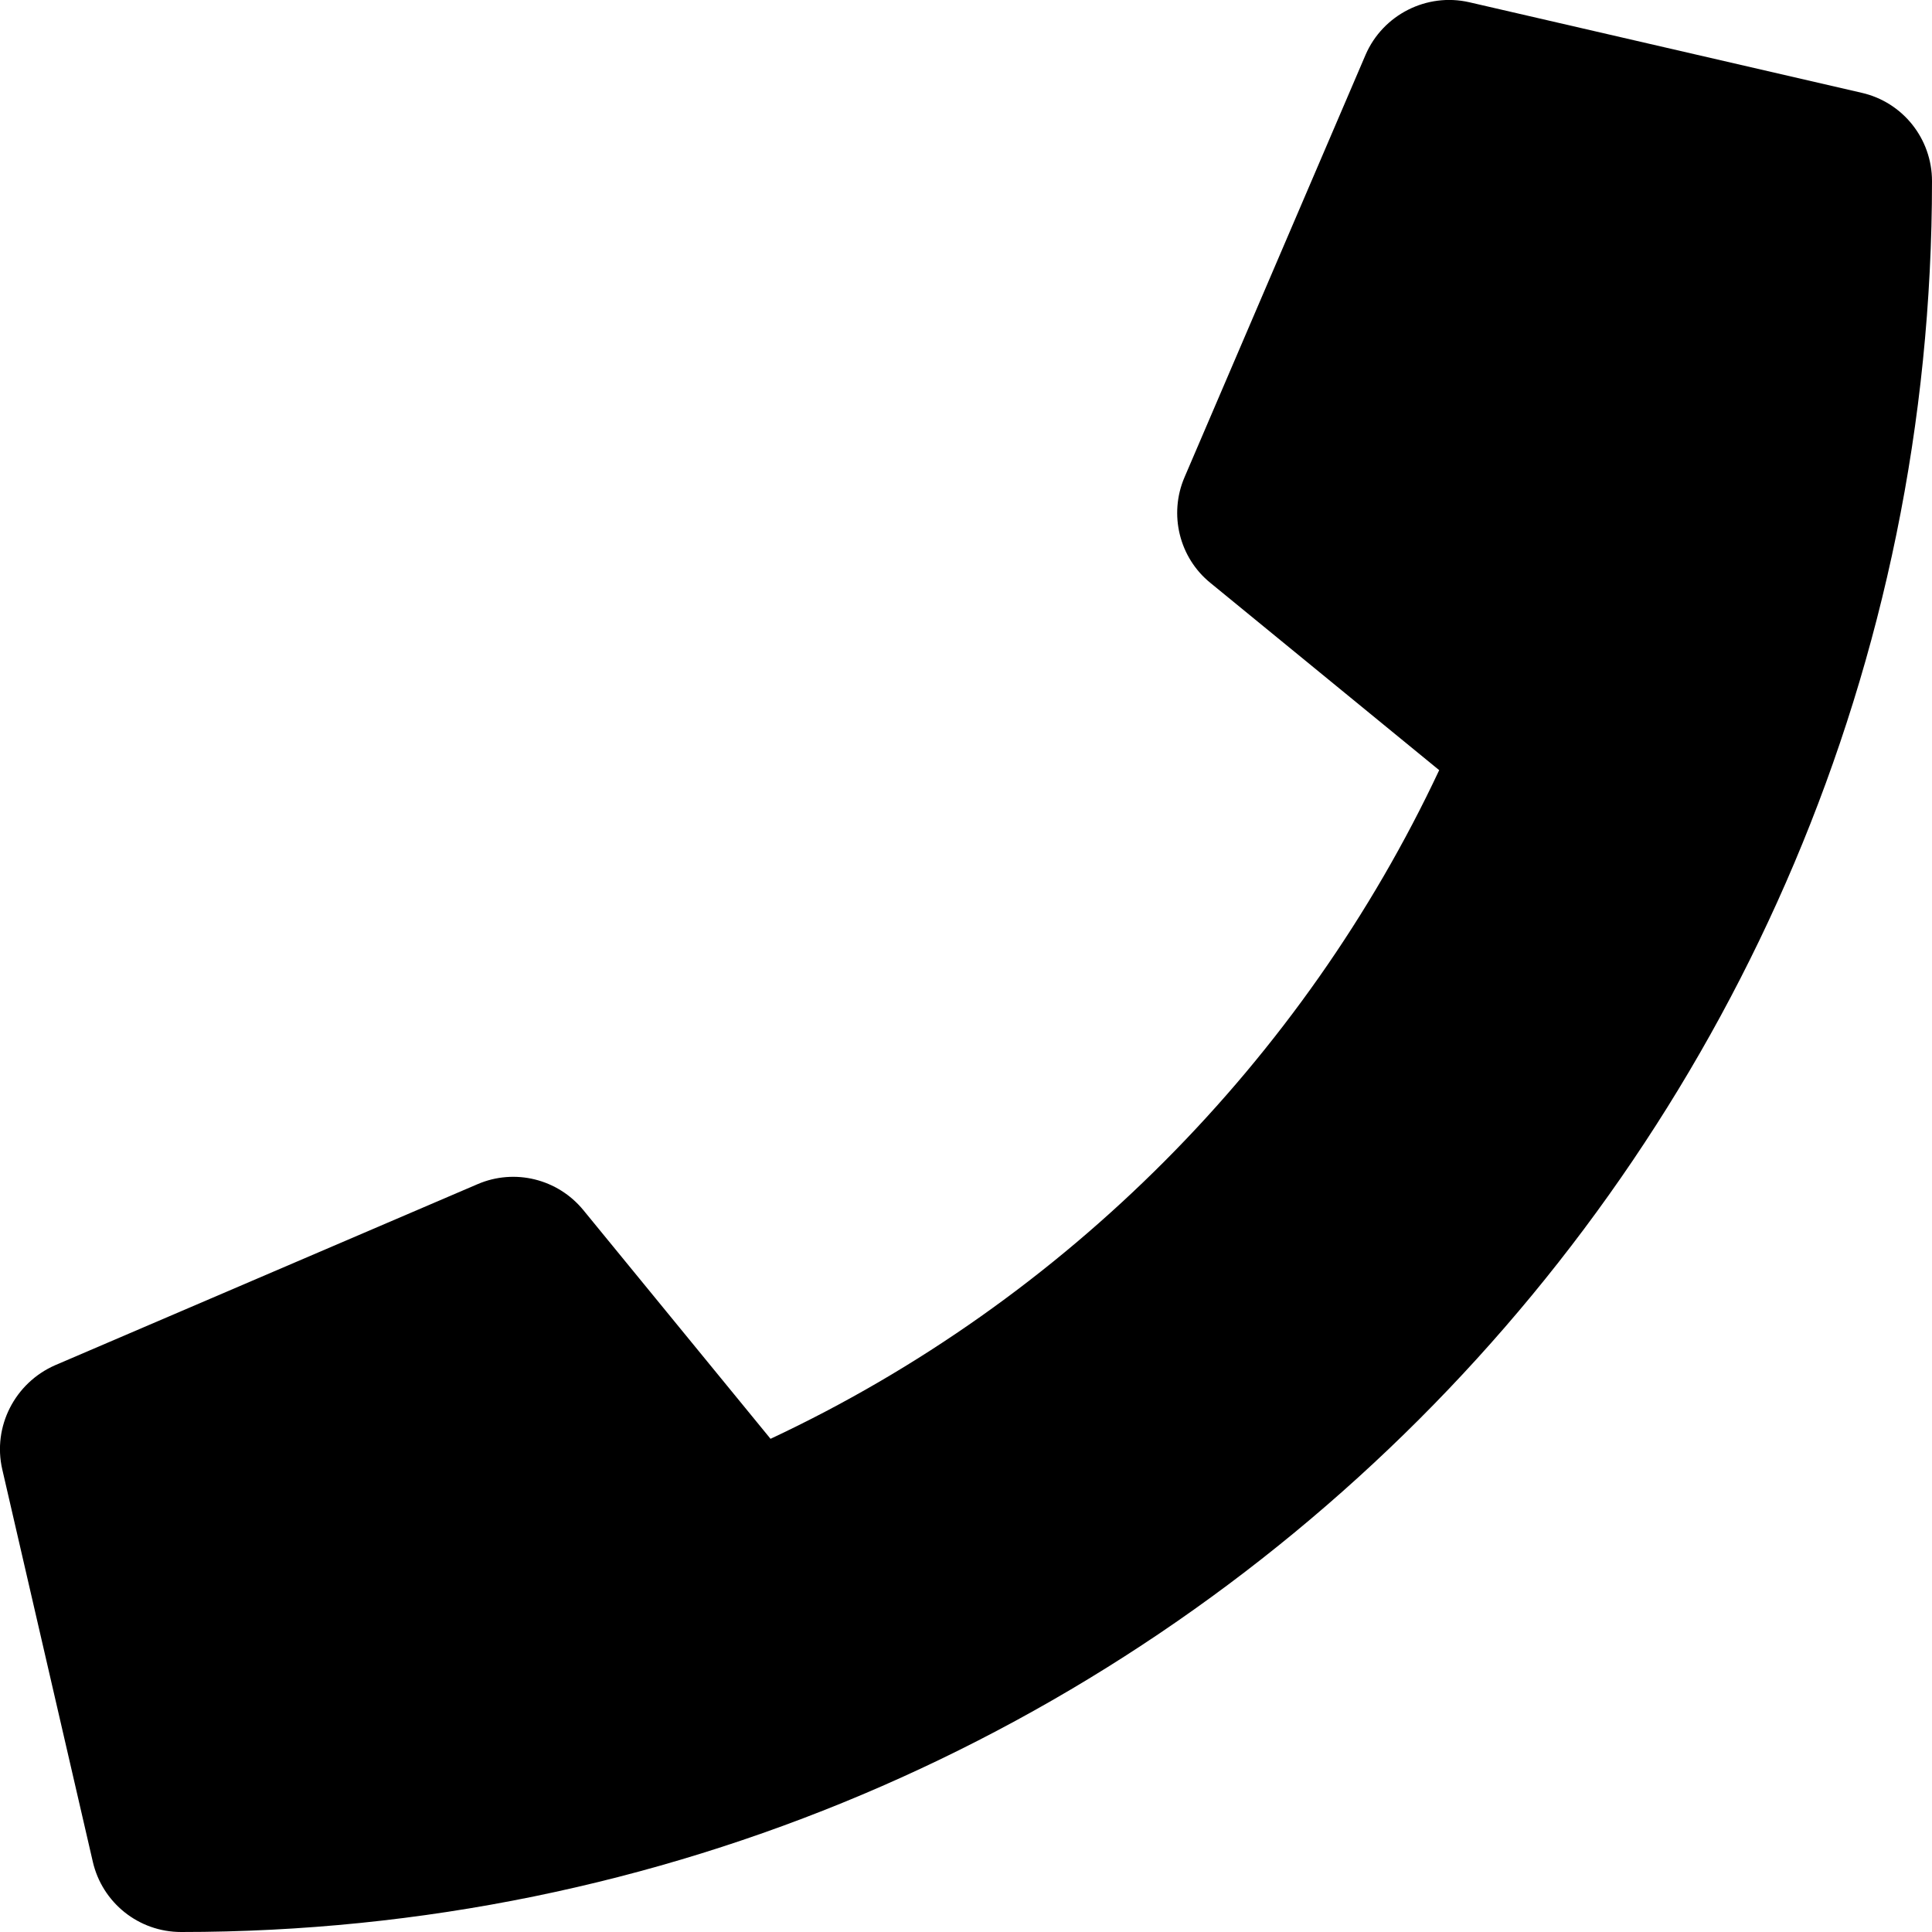
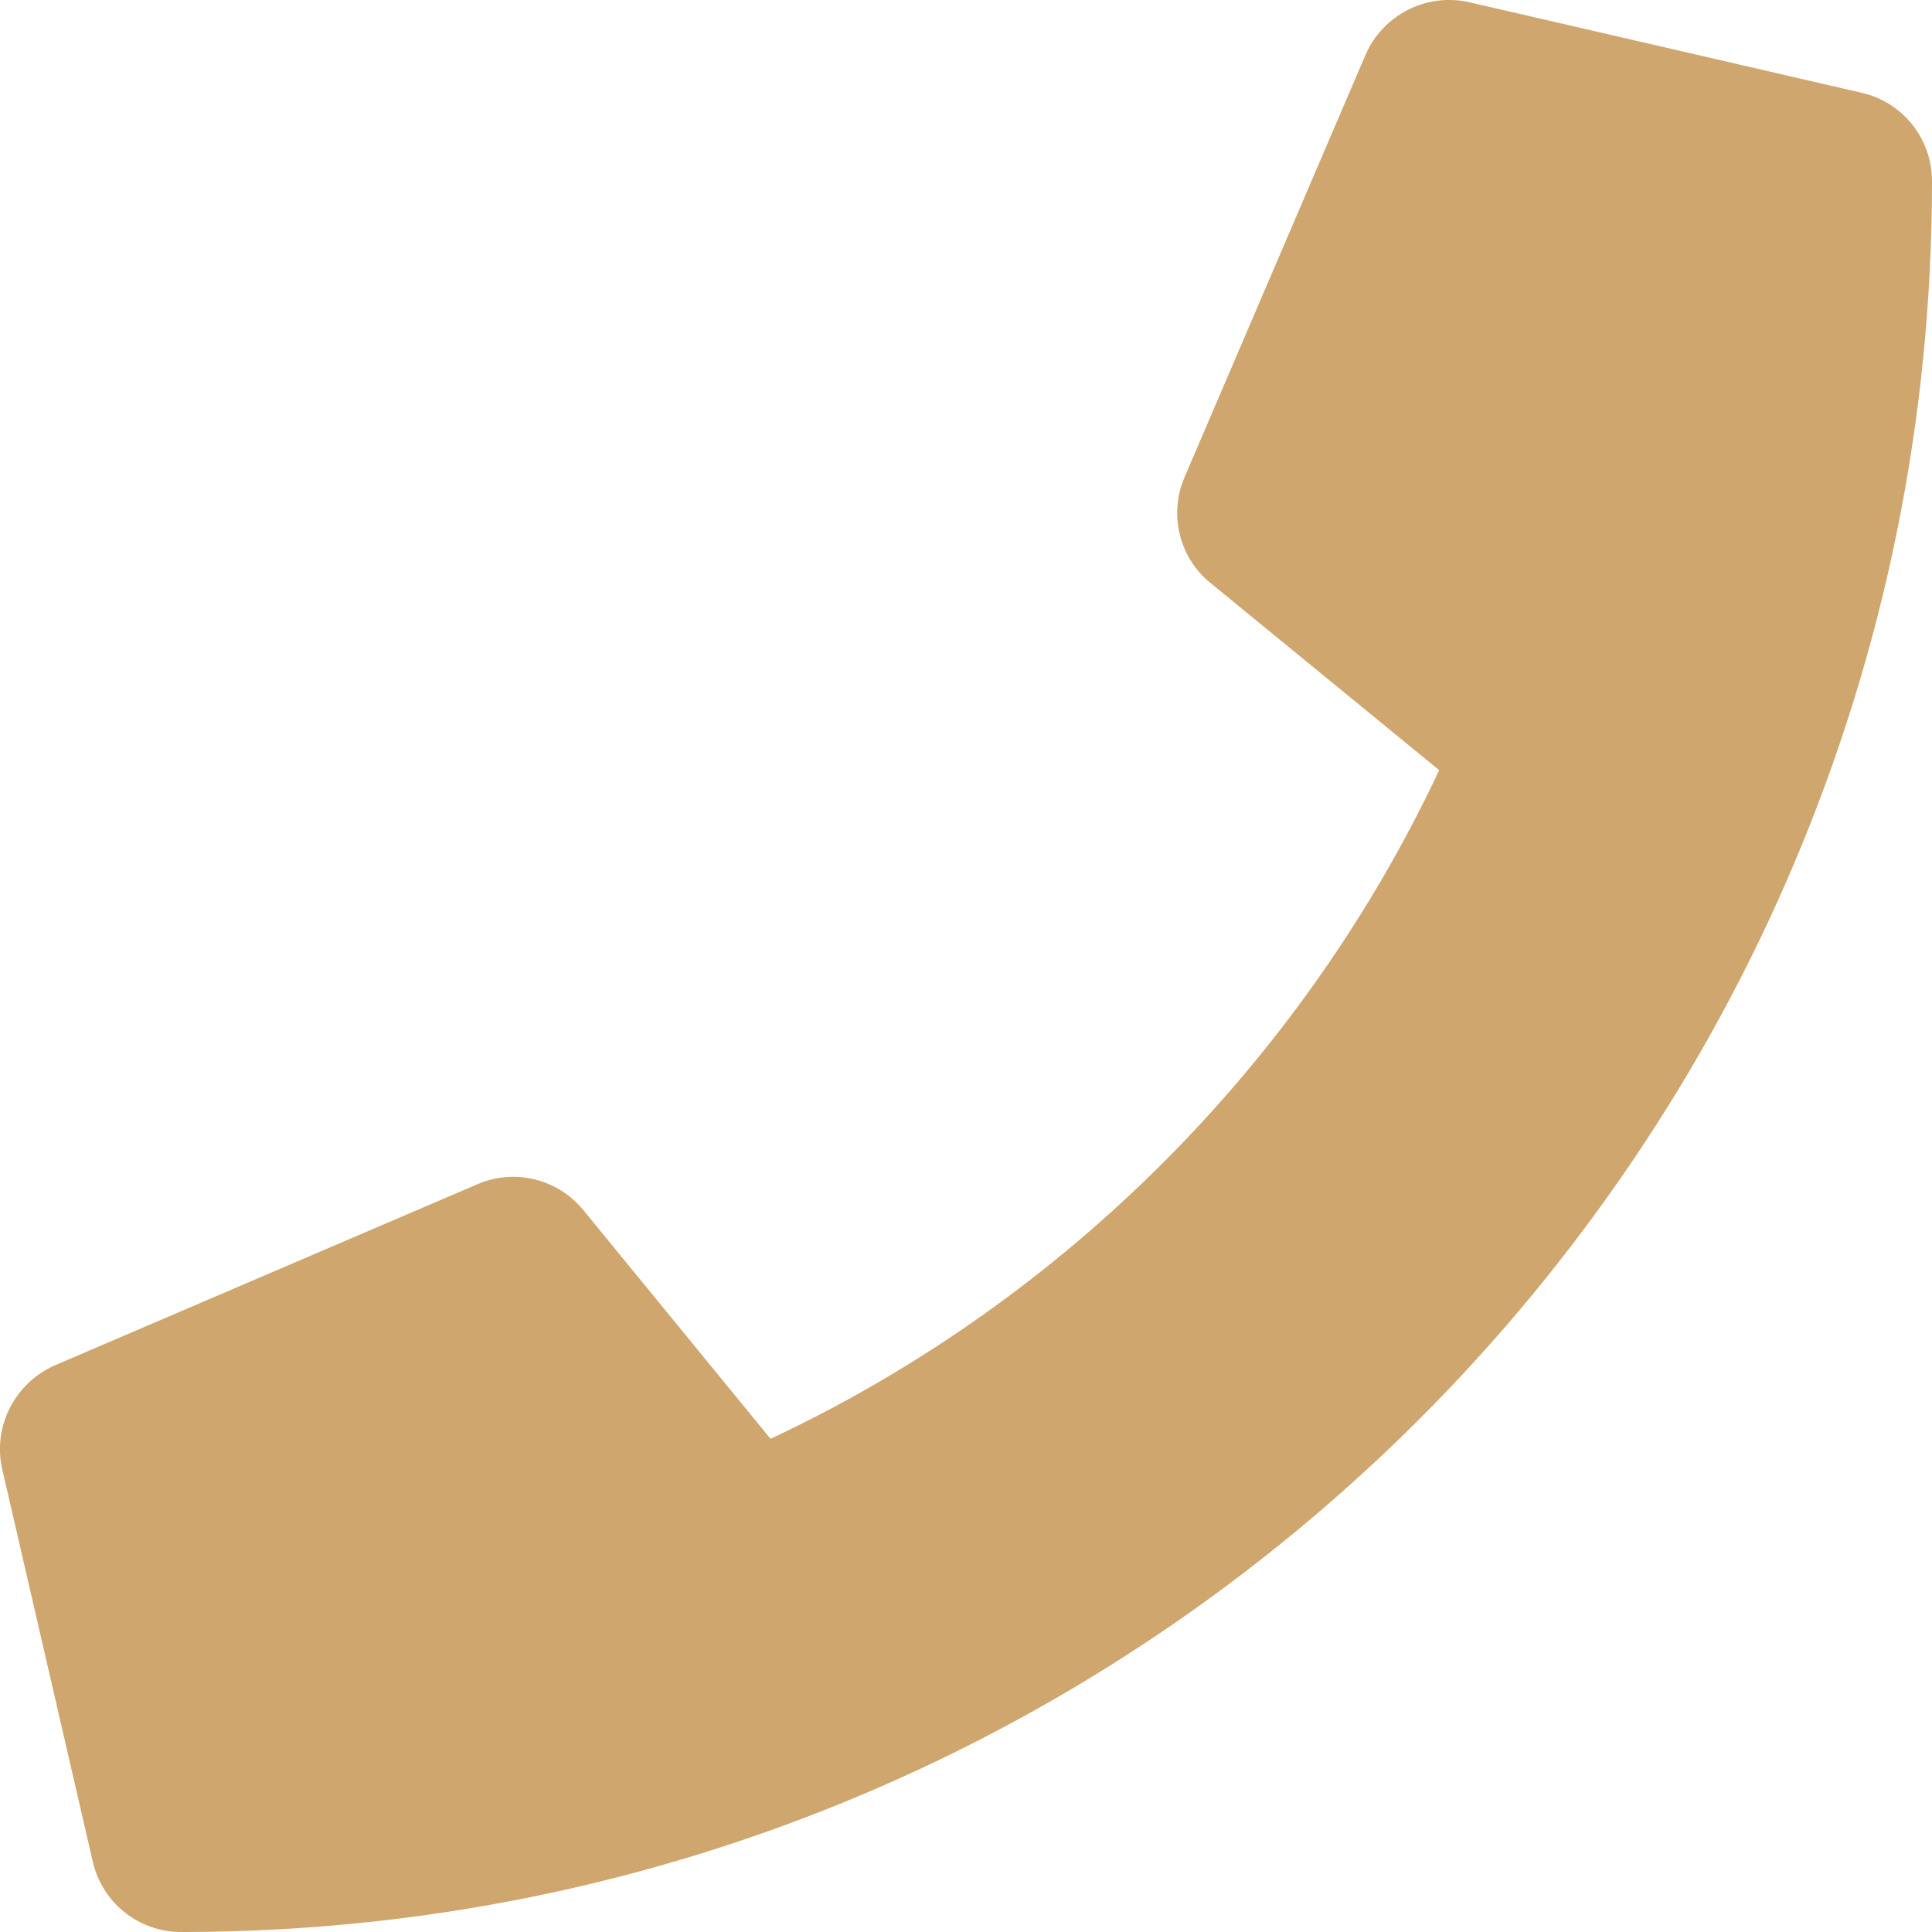
- <svg xmlns="http://www.w3.org/2000/svg" aria-hidden="true" focusable="false" data-prefix="fas" data-icon="phone" class="svg-inline--fa fa-phone fa-w-16" role="img" viewBox="0 0 512 512">
-   <path fill="currentColor" d="M493.4 24.6l-104-24c-11.3-2.6-22.9 3.3-27.5 13.9l-48 112c-4.2 9.8-1.4 21.3 6.9 28l60.6 49.6c-36 76.7-98.9 140.5-177.2 177.2l-49.6-60.6c-6.8-8.3-18.2-11.1-28-6.9l-112 48C3.9 366.5-2 378.1.6 389.4l24 104C27.1 504.2 36.7 512 48 512c256.1 0 464-207.5 464-464 0-11.2-7.7-20.9-18.6-23.4z" />
+ <svg xmlns="http://www.w3.org/2000/svg" width="512" height="512" role="img" class="svg-inline--fa fa-phone fa-w-16" data-icon="phone" data-prefix="fas" focusable="false" aria-hidden="true">
+   <g>
+     <path id="svg_1" d="m493.4,24.6l-104,-24c-11.3,-2.6 -22.9,3.3 -27.5,13.9l-48,112c-4.2,9.8 -1.4,21.3 6.9,28l60.6,49.6c-36,76.7 -98.9,140.5 -177.2,177.2l-49.6,-60.6c-6.8,-8.3 -18.2,-11.1 -28,-6.9l-112,48c-10.7,4.7 -16.6,16.3 -14,27.6l24,104c2.5,10.8 12.1,18.6 23.4,18.6c256.1,0 464,-207.5 464,-464c0,-11.2 -7.7,-20.9 -18.6,-23.4z" fill="#cea66e" />
+   </g>
</svg>
